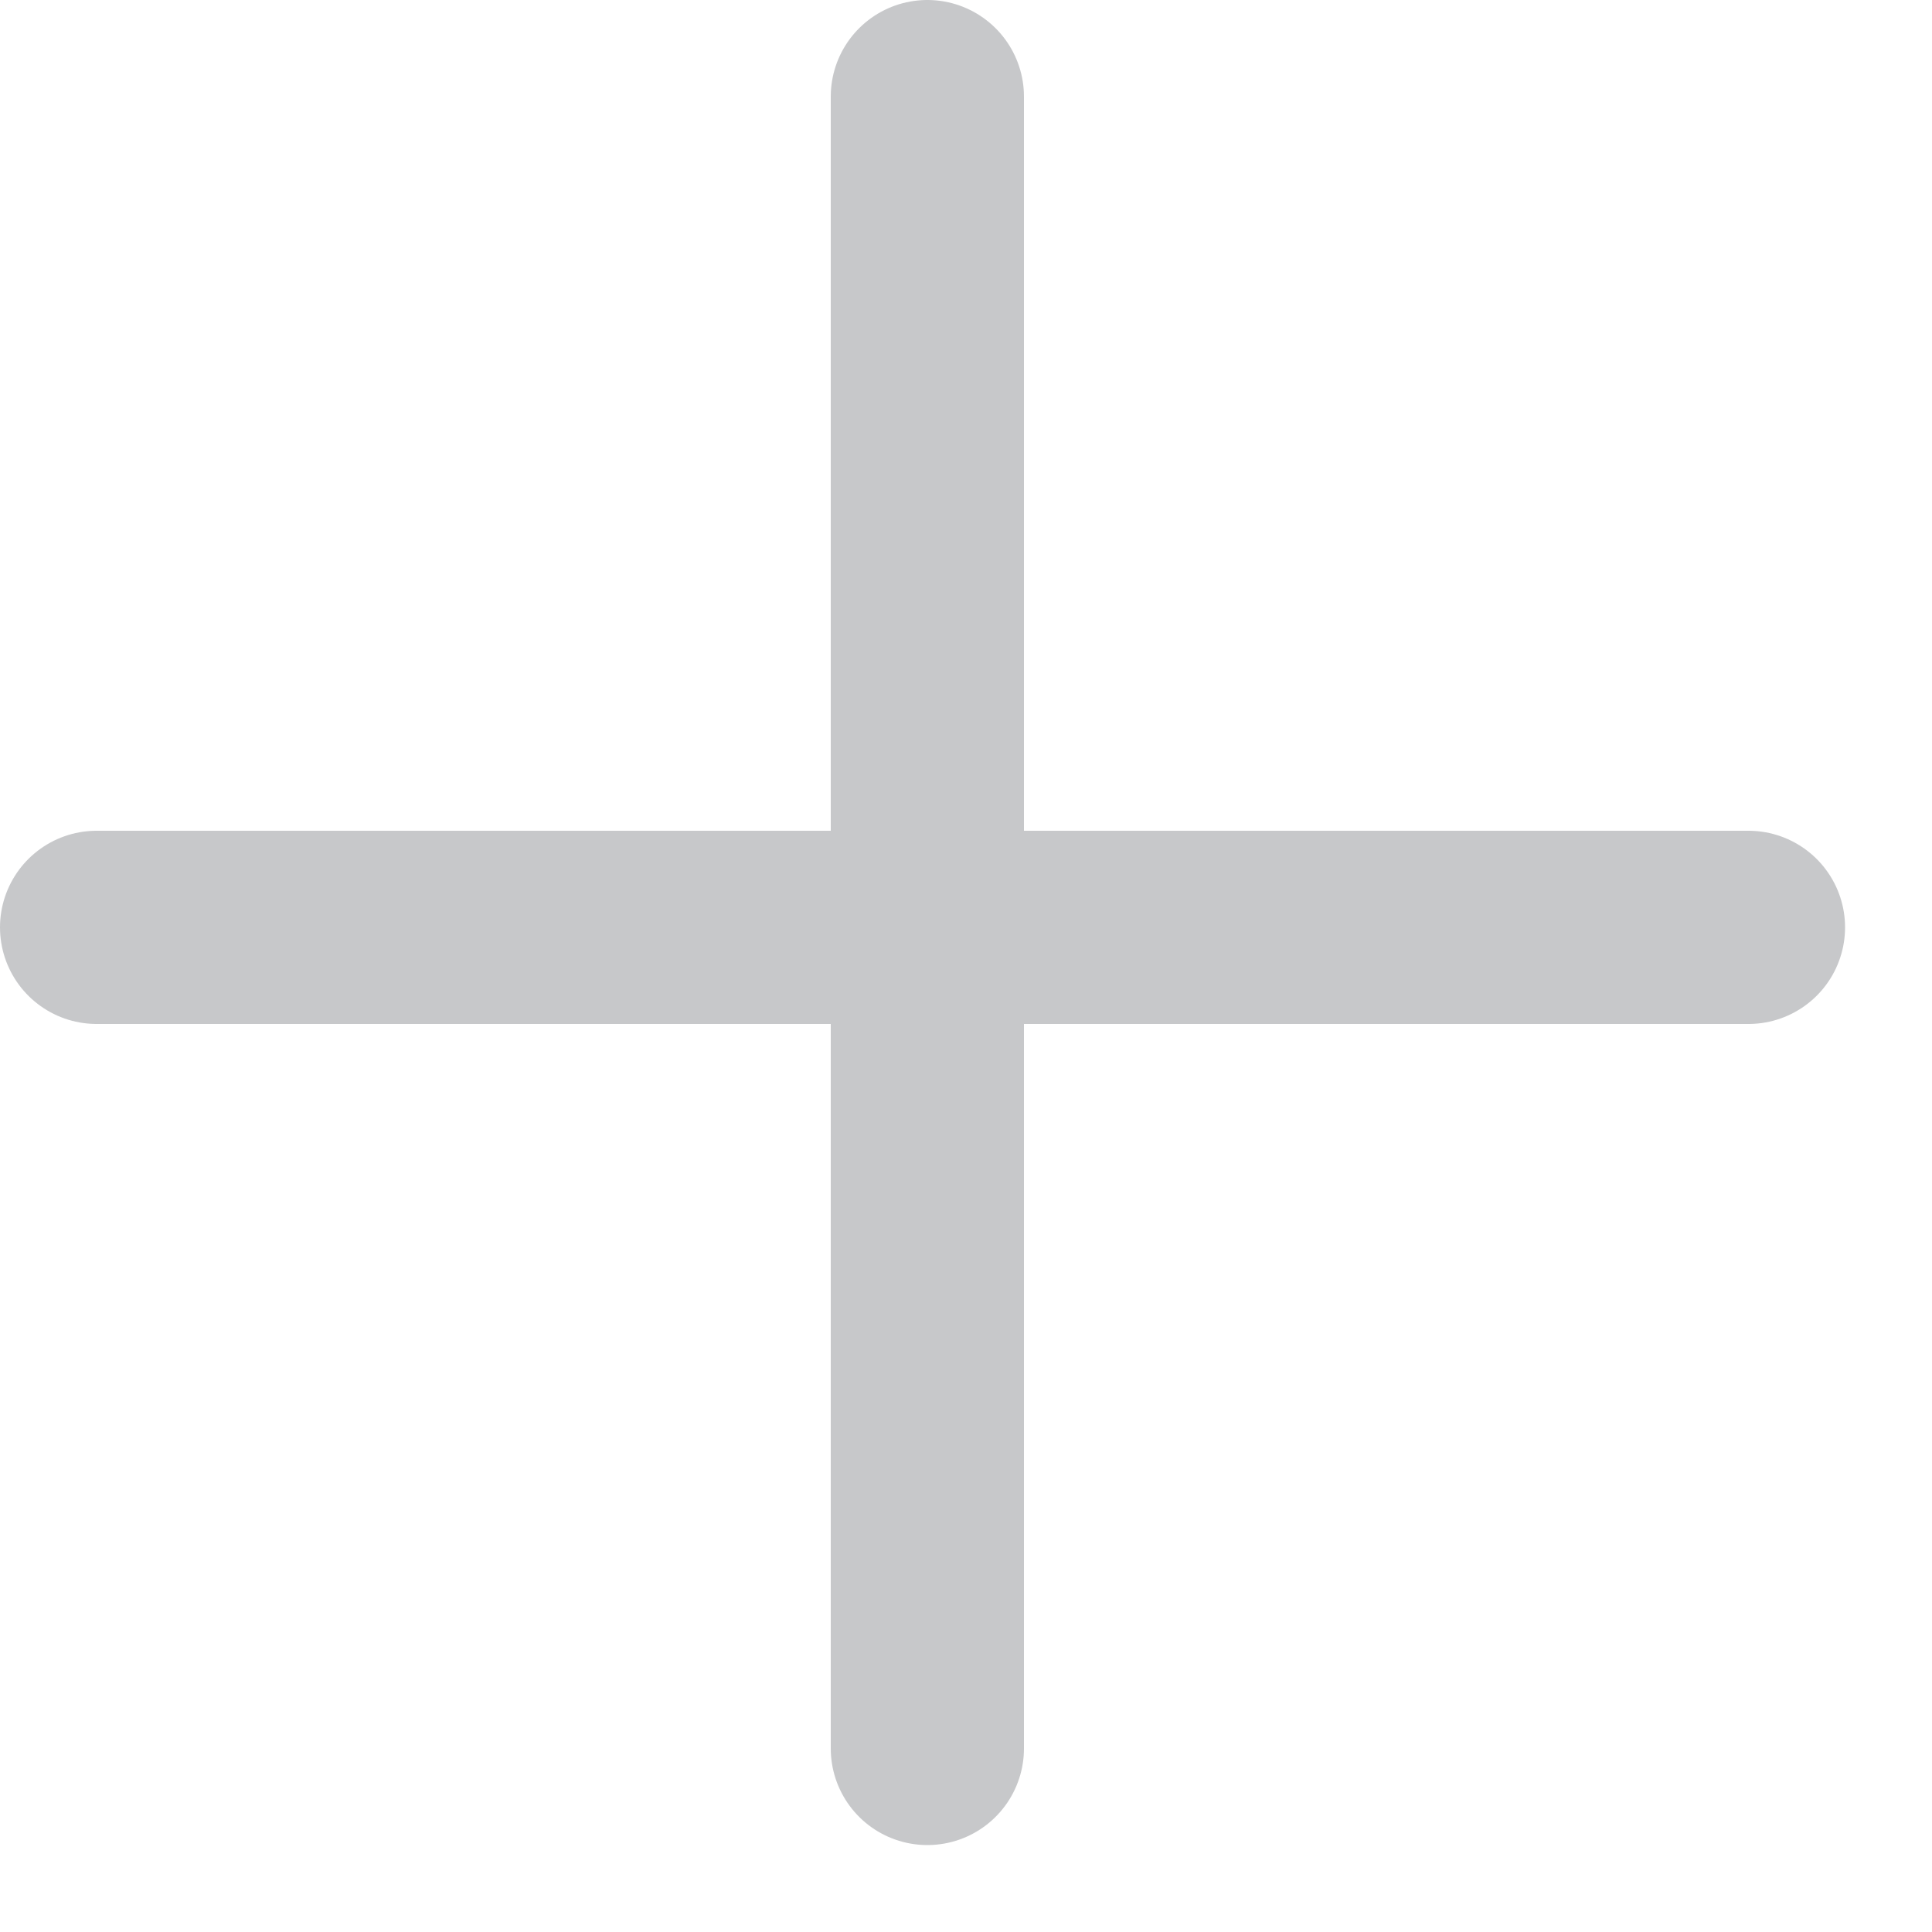
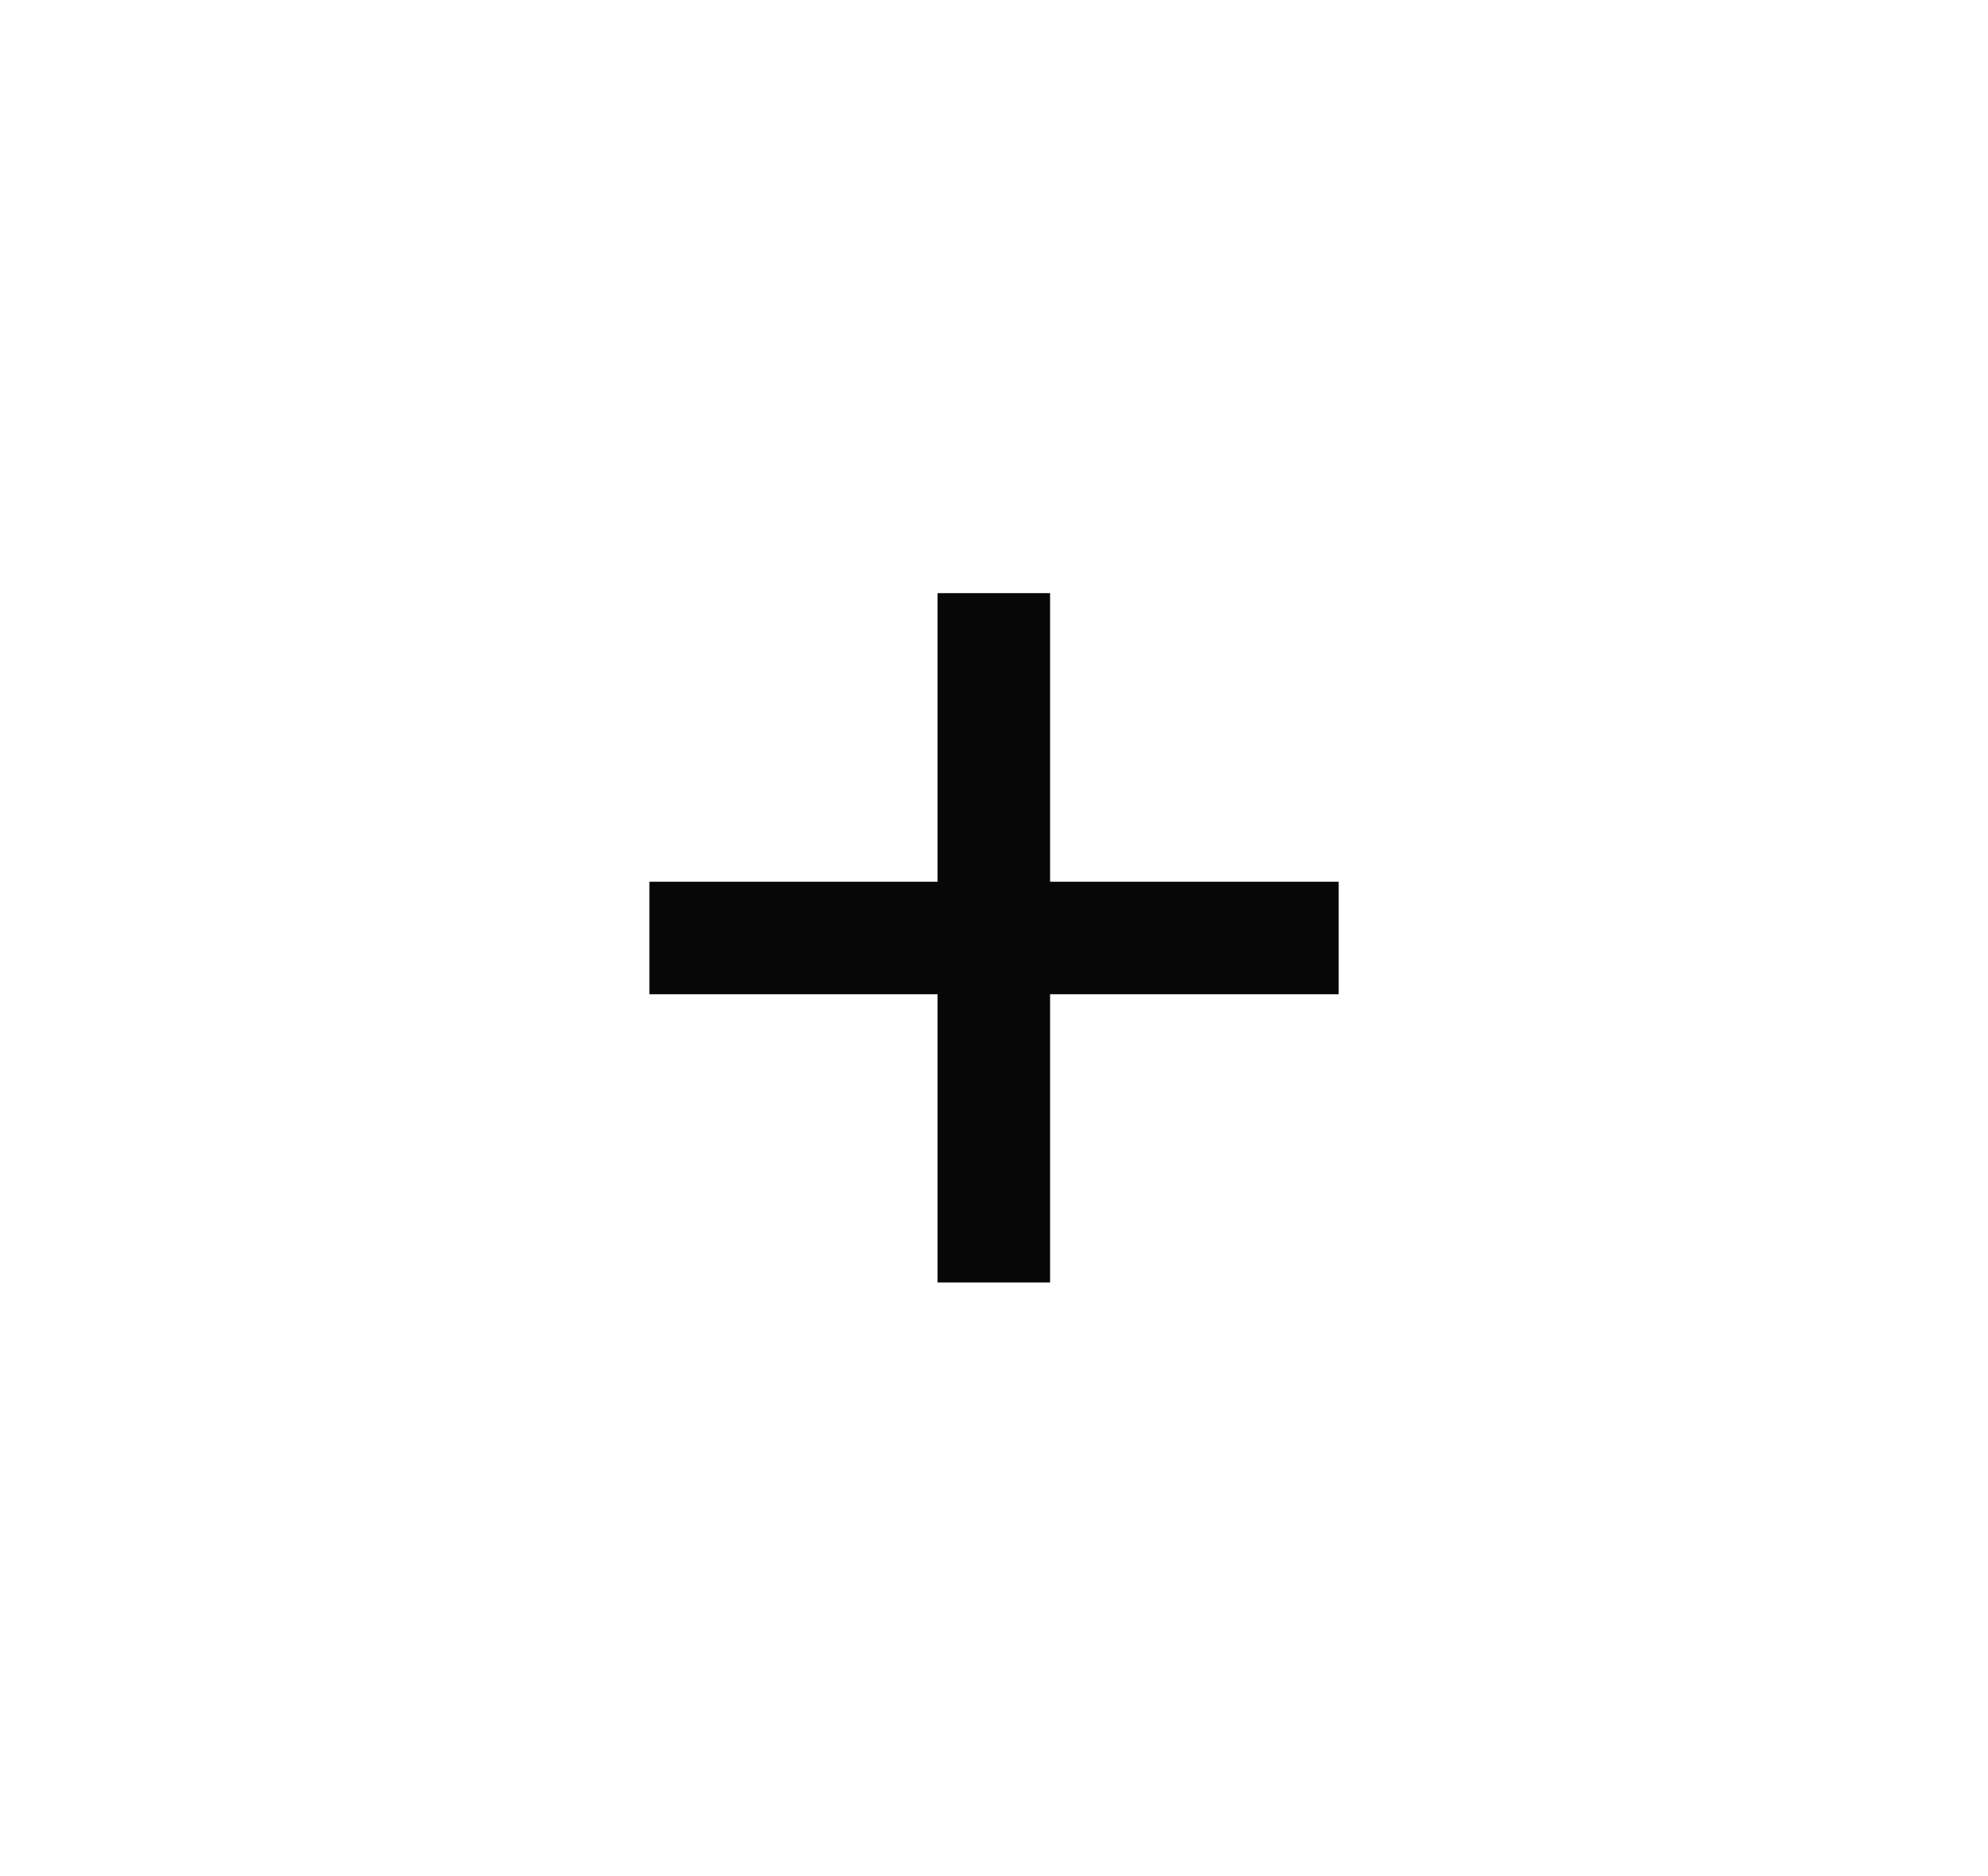
- <svg xmlns="http://www.w3.org/2000/svg" width="20" height="20" viewBox="0 0 20 20">
-   <g fill="none" stroke="#C7C8CA" stroke-width="2" stroke-linecap="round">
-     <path d="M9.6 1v17.1M18.1 9.6H1" />
-   </g>
+ <svg xmlns="http://www.w3.org/2000/svg" width="53" height="50">
+   <path d="M0 0h53v50H0V0z" fill="none" />
+   <path fill="none" stroke="#070707" stroke-width="3" d="M17.312 25.005h18.377m-9.194 9.183V15.812" />
</svg>
